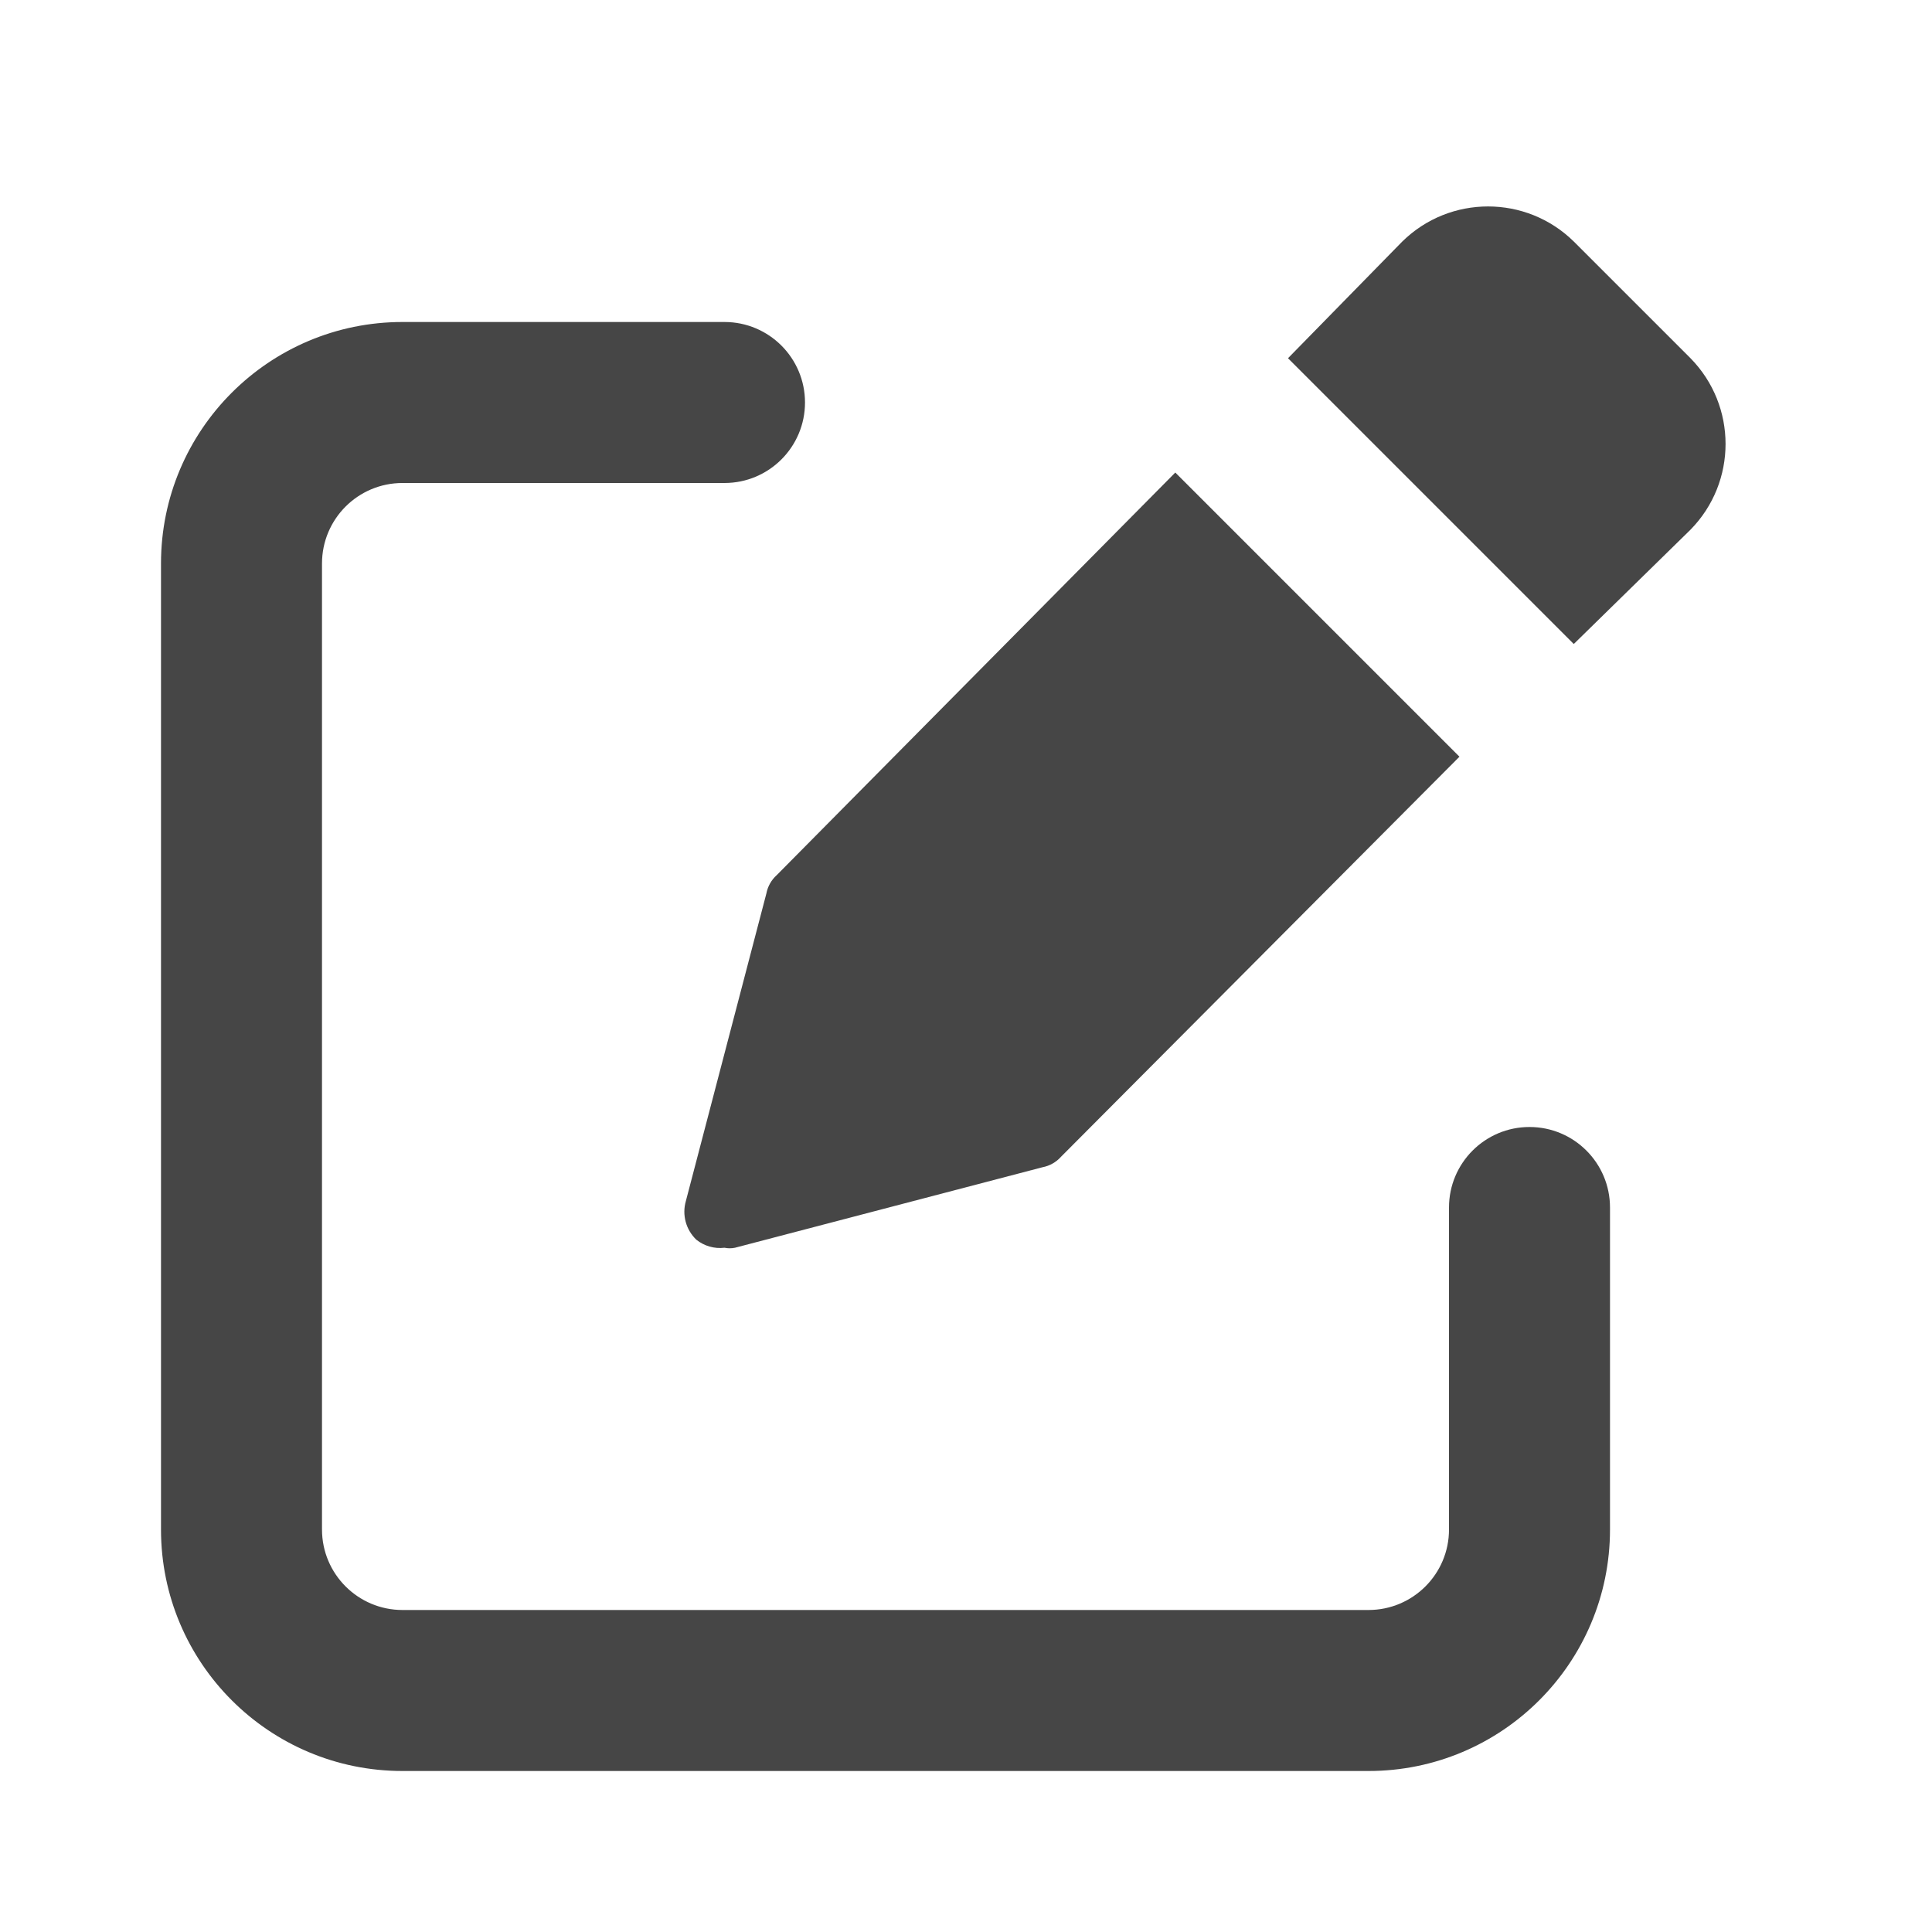
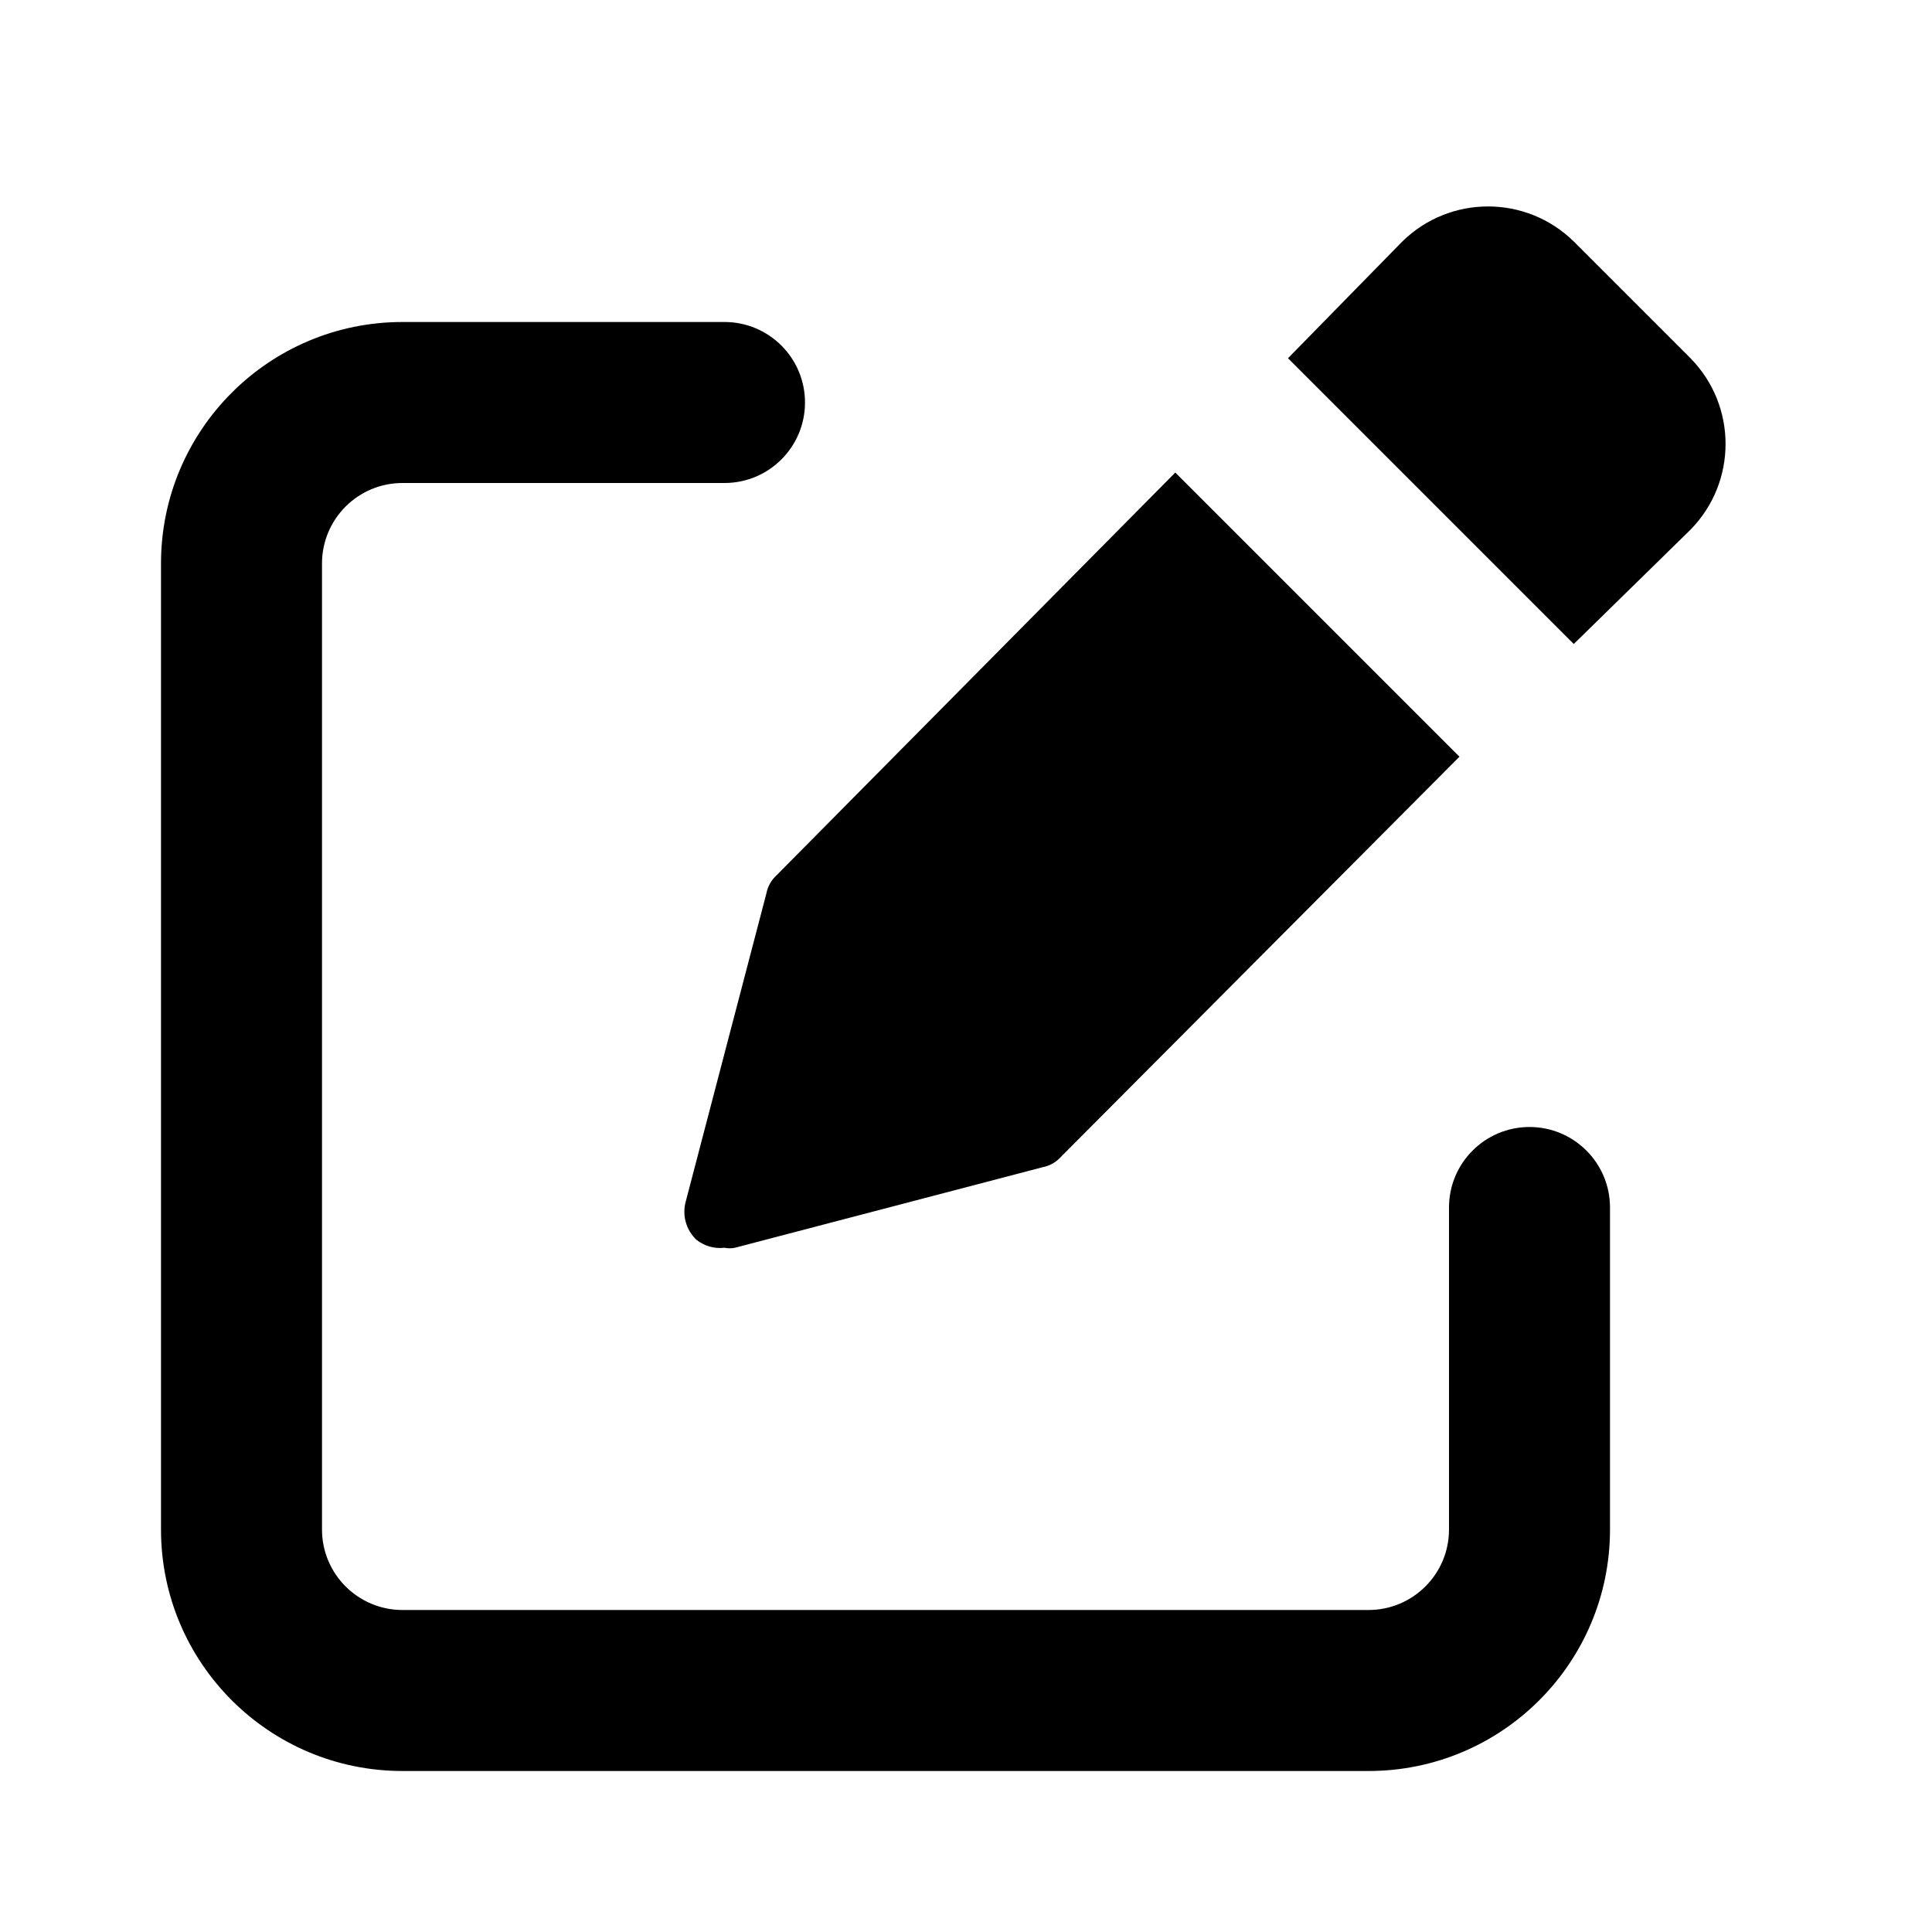
<svg xmlns="http://www.w3.org/2000/svg" class="newMessageIcon" viewBox="0 0 24 24">
-   <path d="M17,22H5a3,3,0,0,1-3-3V7A3,3,0,0,1,5,4H9A1,1,0,0,1,9,6H5A1,1,0,0,0,4,7V19a1,1,0,0,0,1,1H17a1,1,0,0,0,1-1V15a1,1,0,0,1,2,0v4A3,3,0,0,1,17,22Z" fill="#464646" />
-   <path d="M14.6,5.87l-4.95,5a.41.41,0,0,0-.13.23l-1,3.82a.48.48,0,0,0,.13.48A.47.47,0,0,0,9,15.5a.32.32,0,0,0,.13,0l3.82-1a.41.41,0,0,0,.23-.13L18.13,9.4Z" fill="#464646" />
-   <path d="M21,4.45,19.55,3a1.52,1.52,0,0,0-2.13,0L16,4.45,19.55,8,21,6.58A1.52,1.52,0,0,0,21,4.45Z" fill="#464646" />
+   <path d="M17,22H5a3,3,0,0,1-3-3V7A3,3,0,0,1,5,4H9A1,1,0,0,1,9,6H5A1,1,0,0,0,4,7V19a1,1,0,0,0,1,1H17a1,1,0,0,0,1-1V15a1,1,0,0,1,2,0v4A3,3,0,0,1,17,22Z" />
+   <path d="M14.6,5.87l-4.95,5a.41.41,0,0,0-.13.23l-1,3.82a.48.48,0,0,0,.13.48A.47.47,0,0,0,9,15.5a.32.32,0,0,0,.13,0l3.82-1a.41.41,0,0,0,.23-.13L18.13,9.4Z" />
+   <path d="M21,4.45,19.55,3a1.52,1.52,0,0,0-2.13,0L16,4.45,19.55,8,21,6.58A1.52,1.52,0,0,0,21,4.45Z" />
</svg>
